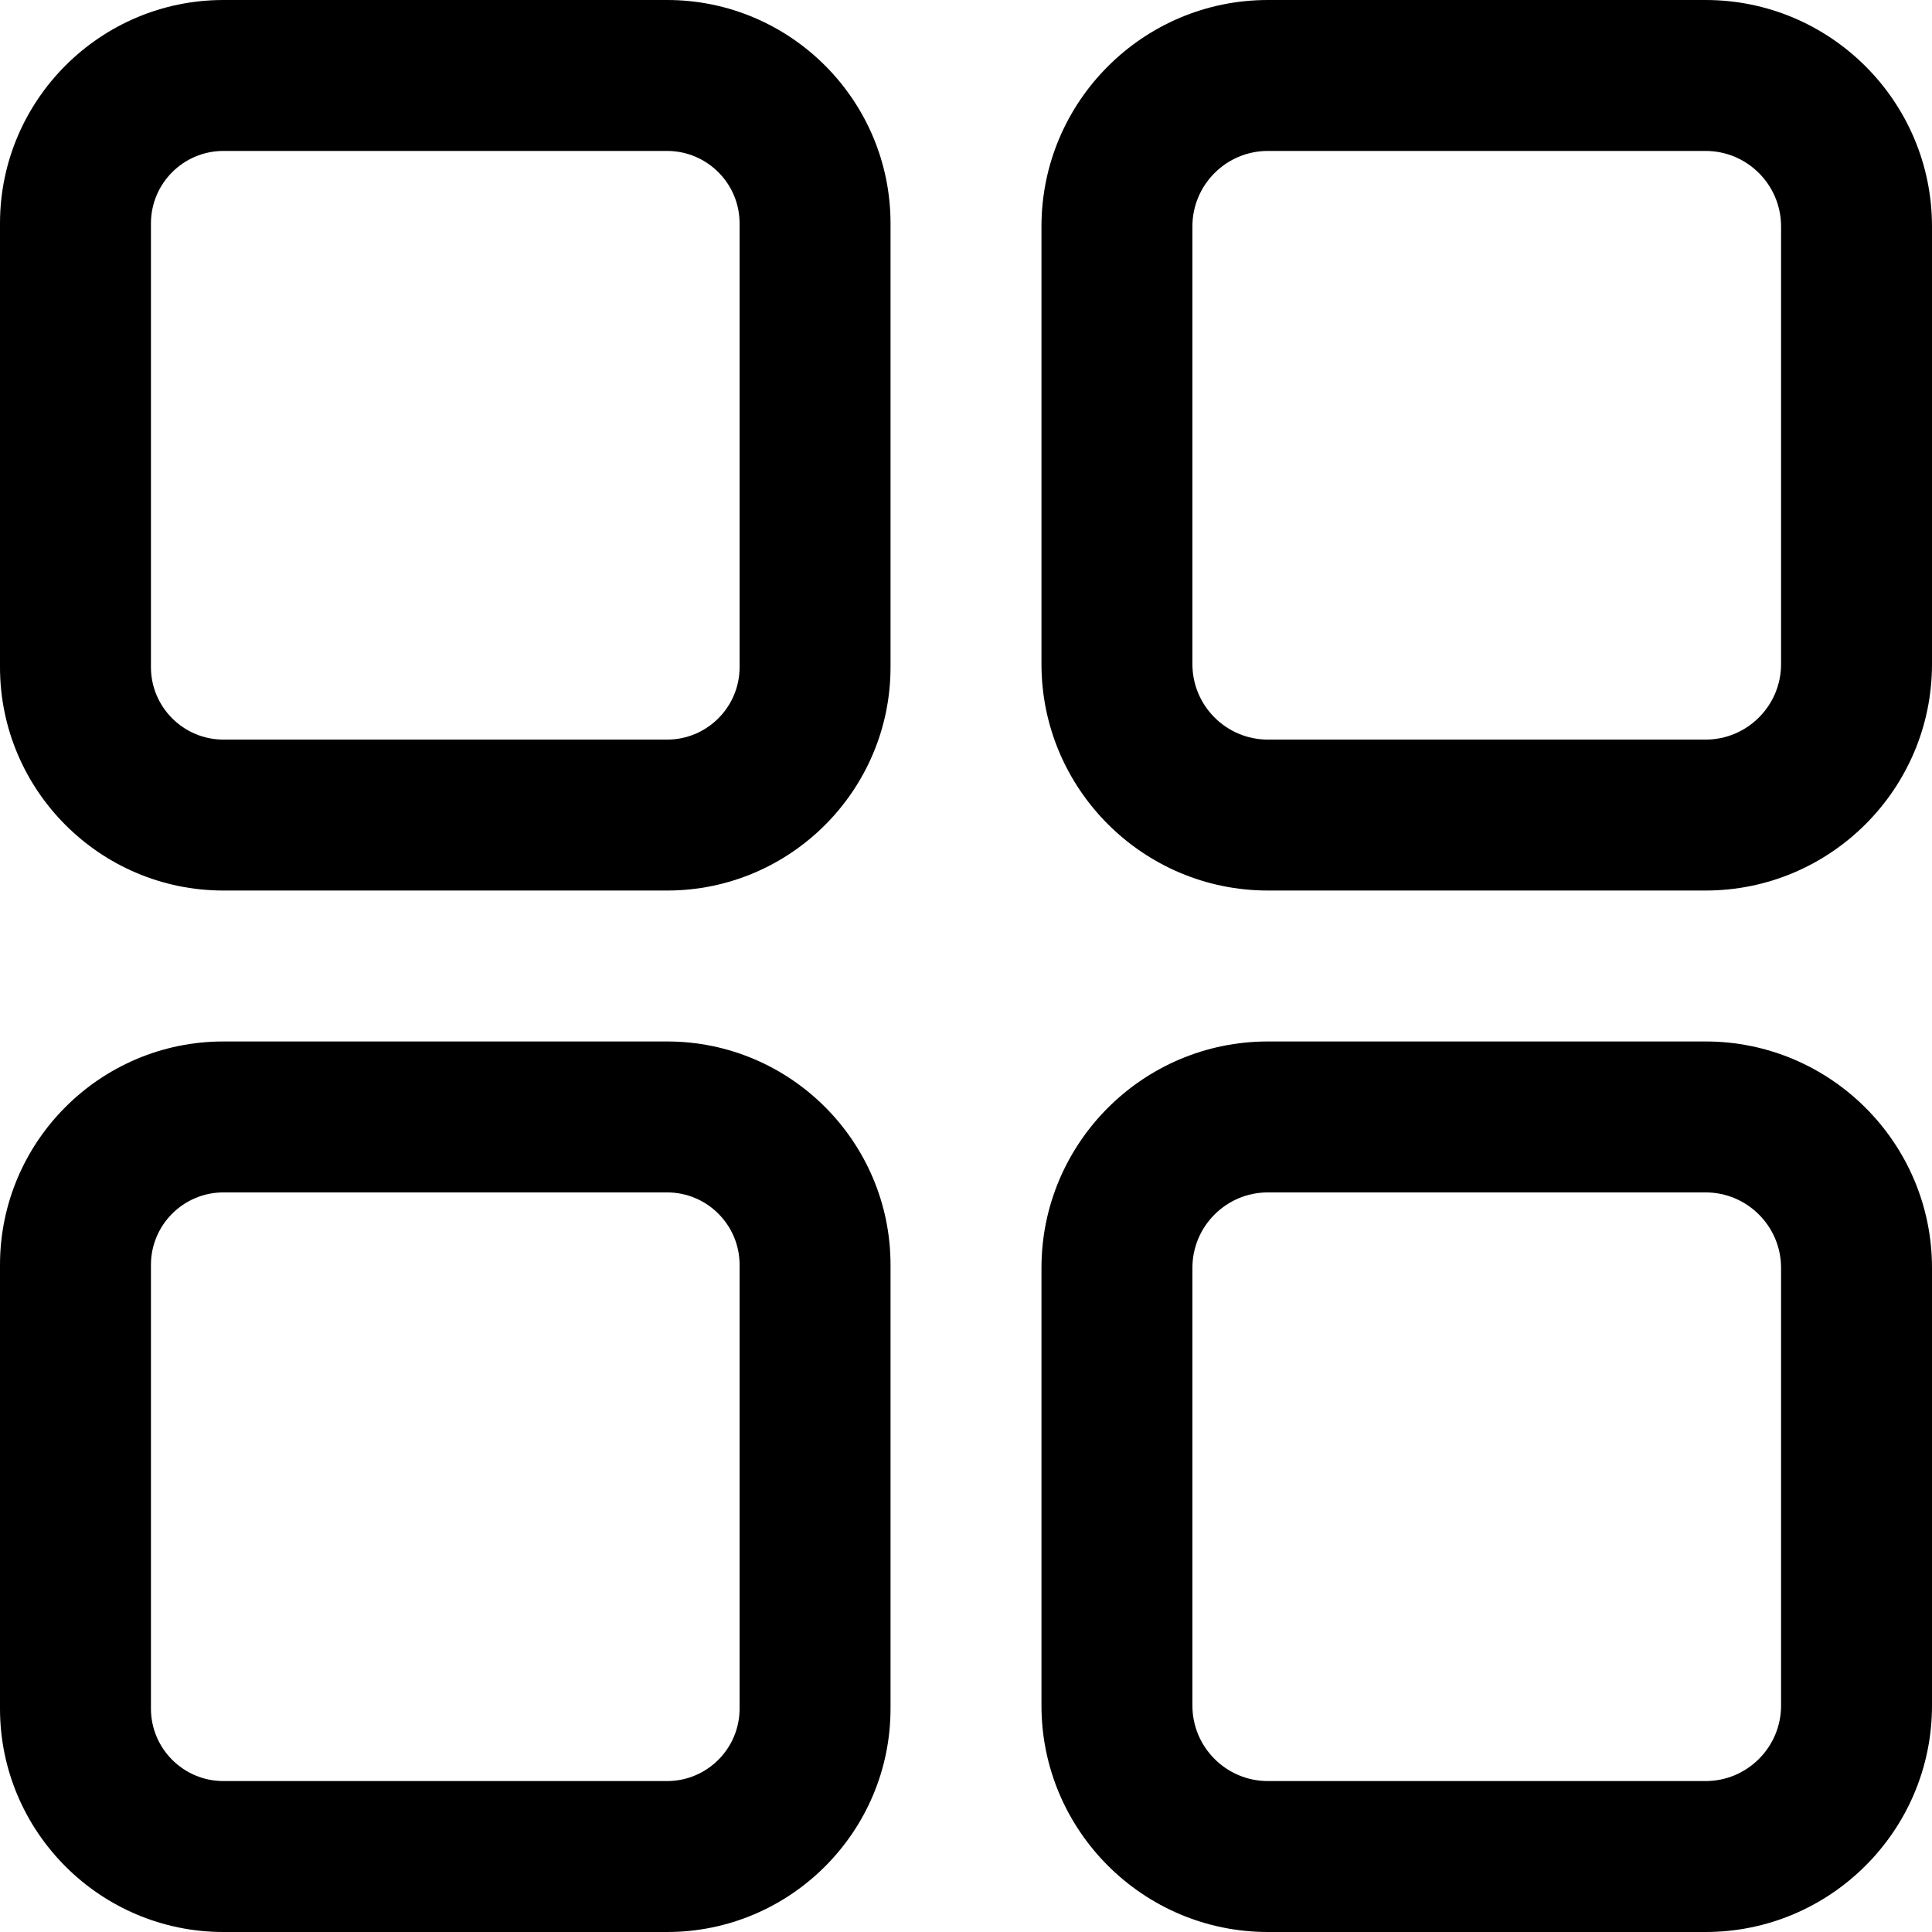
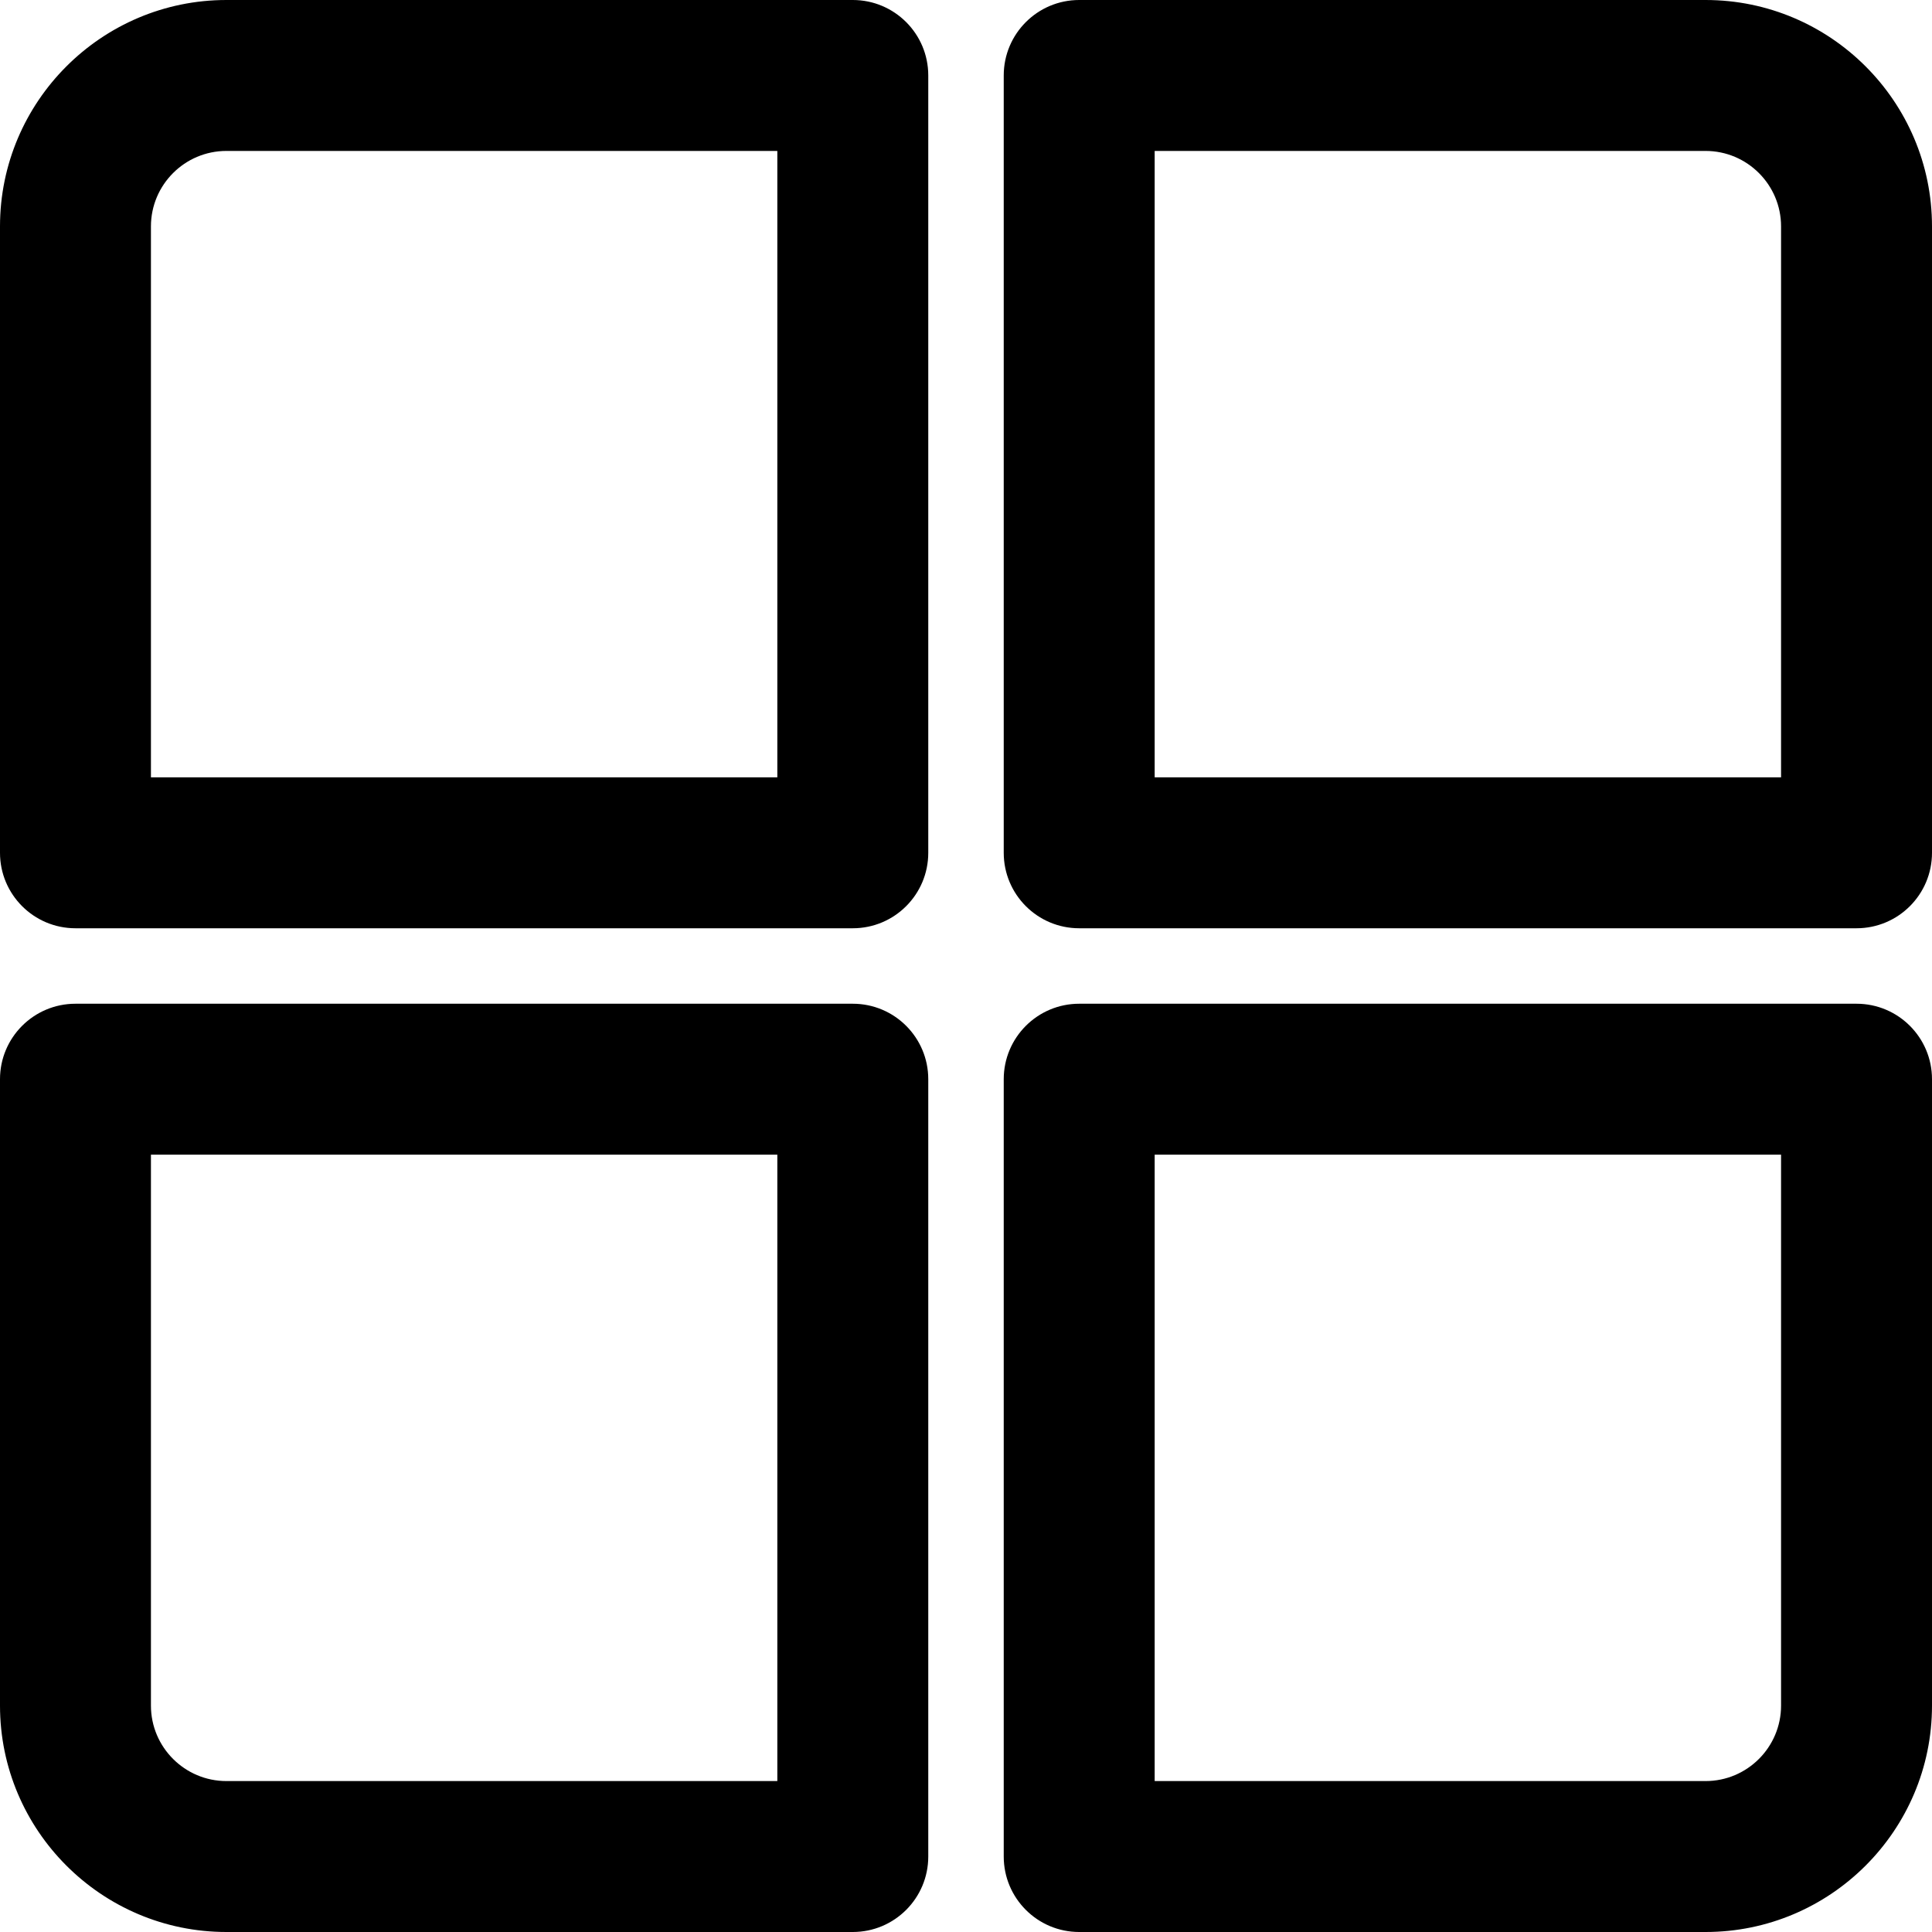
<svg xmlns="http://www.w3.org/2000/svg" version="1.1" id="Capa_1" x="0px" y="0px" viewBox="0 0 512 512" style="enable-background:new 0 0 512 512;" xml:space="preserve">
  <g>
    <g>
-       <path d="M176.792,0H59.208C26.561,0,0,26.561,0,59.208v117.584C0,209.439,26.561,236,59.208,236h117.584    C209.439,236,236,209.439,236,176.792V59.208C236,26.561,209.439,0,176.792,0z M196,176.792c0,10.591-8.617,19.208-19.208,19.208    H59.208C48.617,196,40,187.383,40,176.792V59.208C40,48.617,48.617,40,59.208,40h117.584C187.383,40,196,48.617,196,59.208    V176.792z" />
-     </g>
-   </g>
-   <g>
-     <g>
-       <path d="M452,0H336c-33.084,0-60,26.916-60,60v116c0,33.084,26.916,60,60,60h116c33.084,0,60-26.916,60-60V60    C512,26.916,485.084,0,452,0z M472,176c0,11.028-8.972,20-20,20H336c-11.028,0-20-8.972-20-20V60c0-11.028,8.972-20,20-20h116    c11.028,0,20,8.972,20,20V176z" />
-     </g>
-   </g>
-   <g>
-     <g>
-       <path d="M176.792,276H59.208C26.561,276,0,302.561,0,335.208v117.584C0,485.439,26.561,512,59.208,512h117.584    C209.439,512,236,485.439,236,452.792V335.208C236,302.561,209.439,276,176.792,276z M196,452.792    c0,10.591-8.617,19.208-19.208,19.208H59.208C48.617,472,40,463.383,40,452.792V335.208C40,324.617,48.617,316,59.208,316h117.584    c10.591,0,19.208,8.617,19.208,19.208V452.792z" />
-     </g>
-   </g>
-   <g>
-     <g>
-       <path d="M452,276H336c-33.084,0-60,26.916-60,60v116c0,33.084,26.916,60,60,60h116c33.084,0,60-26.916,60-60V336    C512,302.916,485.084,276,452,276z M472,452c0,11.028-8.972,20-20,20H336c-11.028,0-20-8.972-20-20V336c0-11.028,8.972-20,20-20    h116c11.028,0,20,8.972,20,20V452z" />
+       <g>
+         <path d="M226,0H60C26.916,0,0,26.916,0,60v166c0,11.046,8.954,20,20,20h206c11.046,0,20-8.954,20-20V20     C246,8.954,237.046,0,226,0z M206,206H40V60c0-11.028,8.972-20,20-20h146V206z" />
+         <path d="M226,266H20c-11.046,0-20,8.954-20,20v166c0,33.084,26.916,60,60,60h166c11.046,0,20-8.954,20-20V286     C246,274.954,237.046,266,226,266z M206,472H60c-11.028,0-20-8.972-20-20V306h166V472z" />
+         <path d="M452,0H286c-11.046,0-20,8.954-20,20v206c0,11.046,8.954,20,20,20h206c11.046,0,20-8.954,20-20V60     C512,26.916,485.084,0,452,0z M472,206H306V40h146c11.028,0,20,8.972,20,20V206z" />
+         <path d="M492,266H286c-11.046,0-20,8.954-20,20v206c0,11.046,8.954,20,20,20h166c33.084,0,60-26.916,60-60V286     C512,274.954,503.046,266,492,266z M472,452c0,11.028-8.972,20-20,20H306V306h166V452z" />
+       </g>
    </g>
  </g>
  <g>
</g>
  <g>
</g>
  <g>
</g>
  <g>
</g>
  <g>
</g>
  <g>
</g>
  <g>
</g>
  <g>
</g>
  <g>
</g>
  <g>
</g>
  <g>
</g>
  <g>
</g>
  <g>
</g>
  <g>
</g>
  <g>
</g>
</svg>
